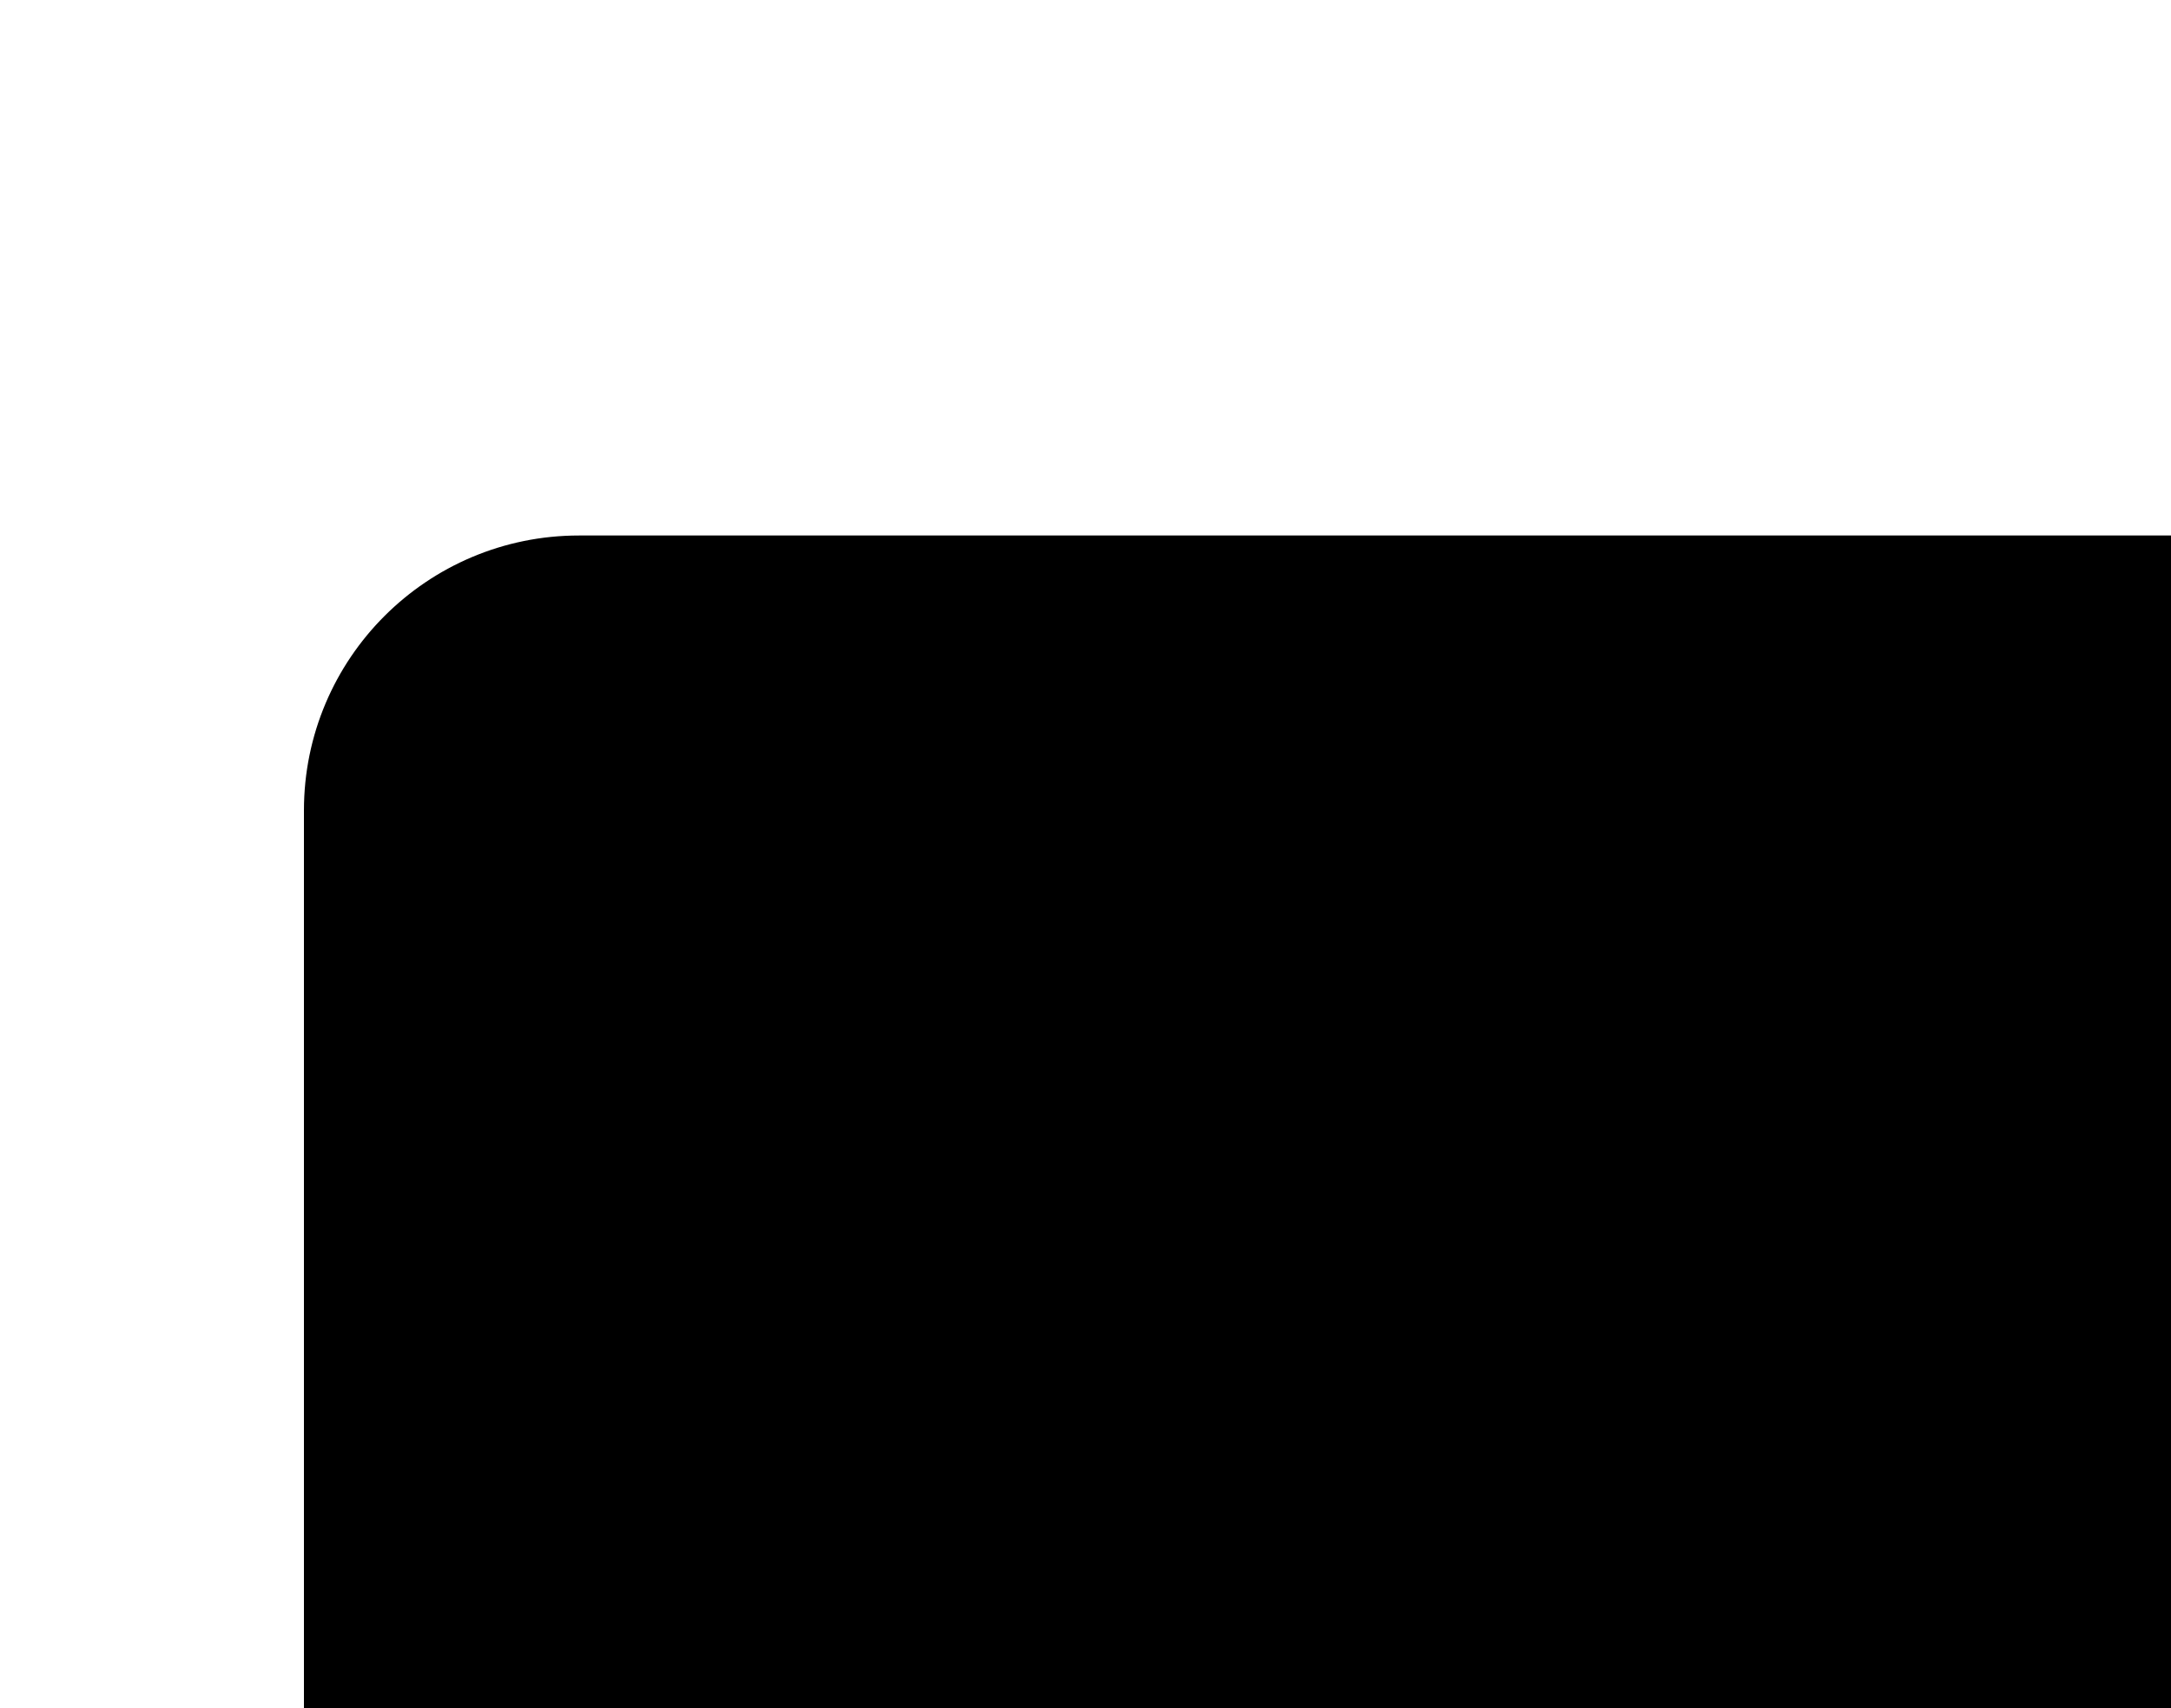
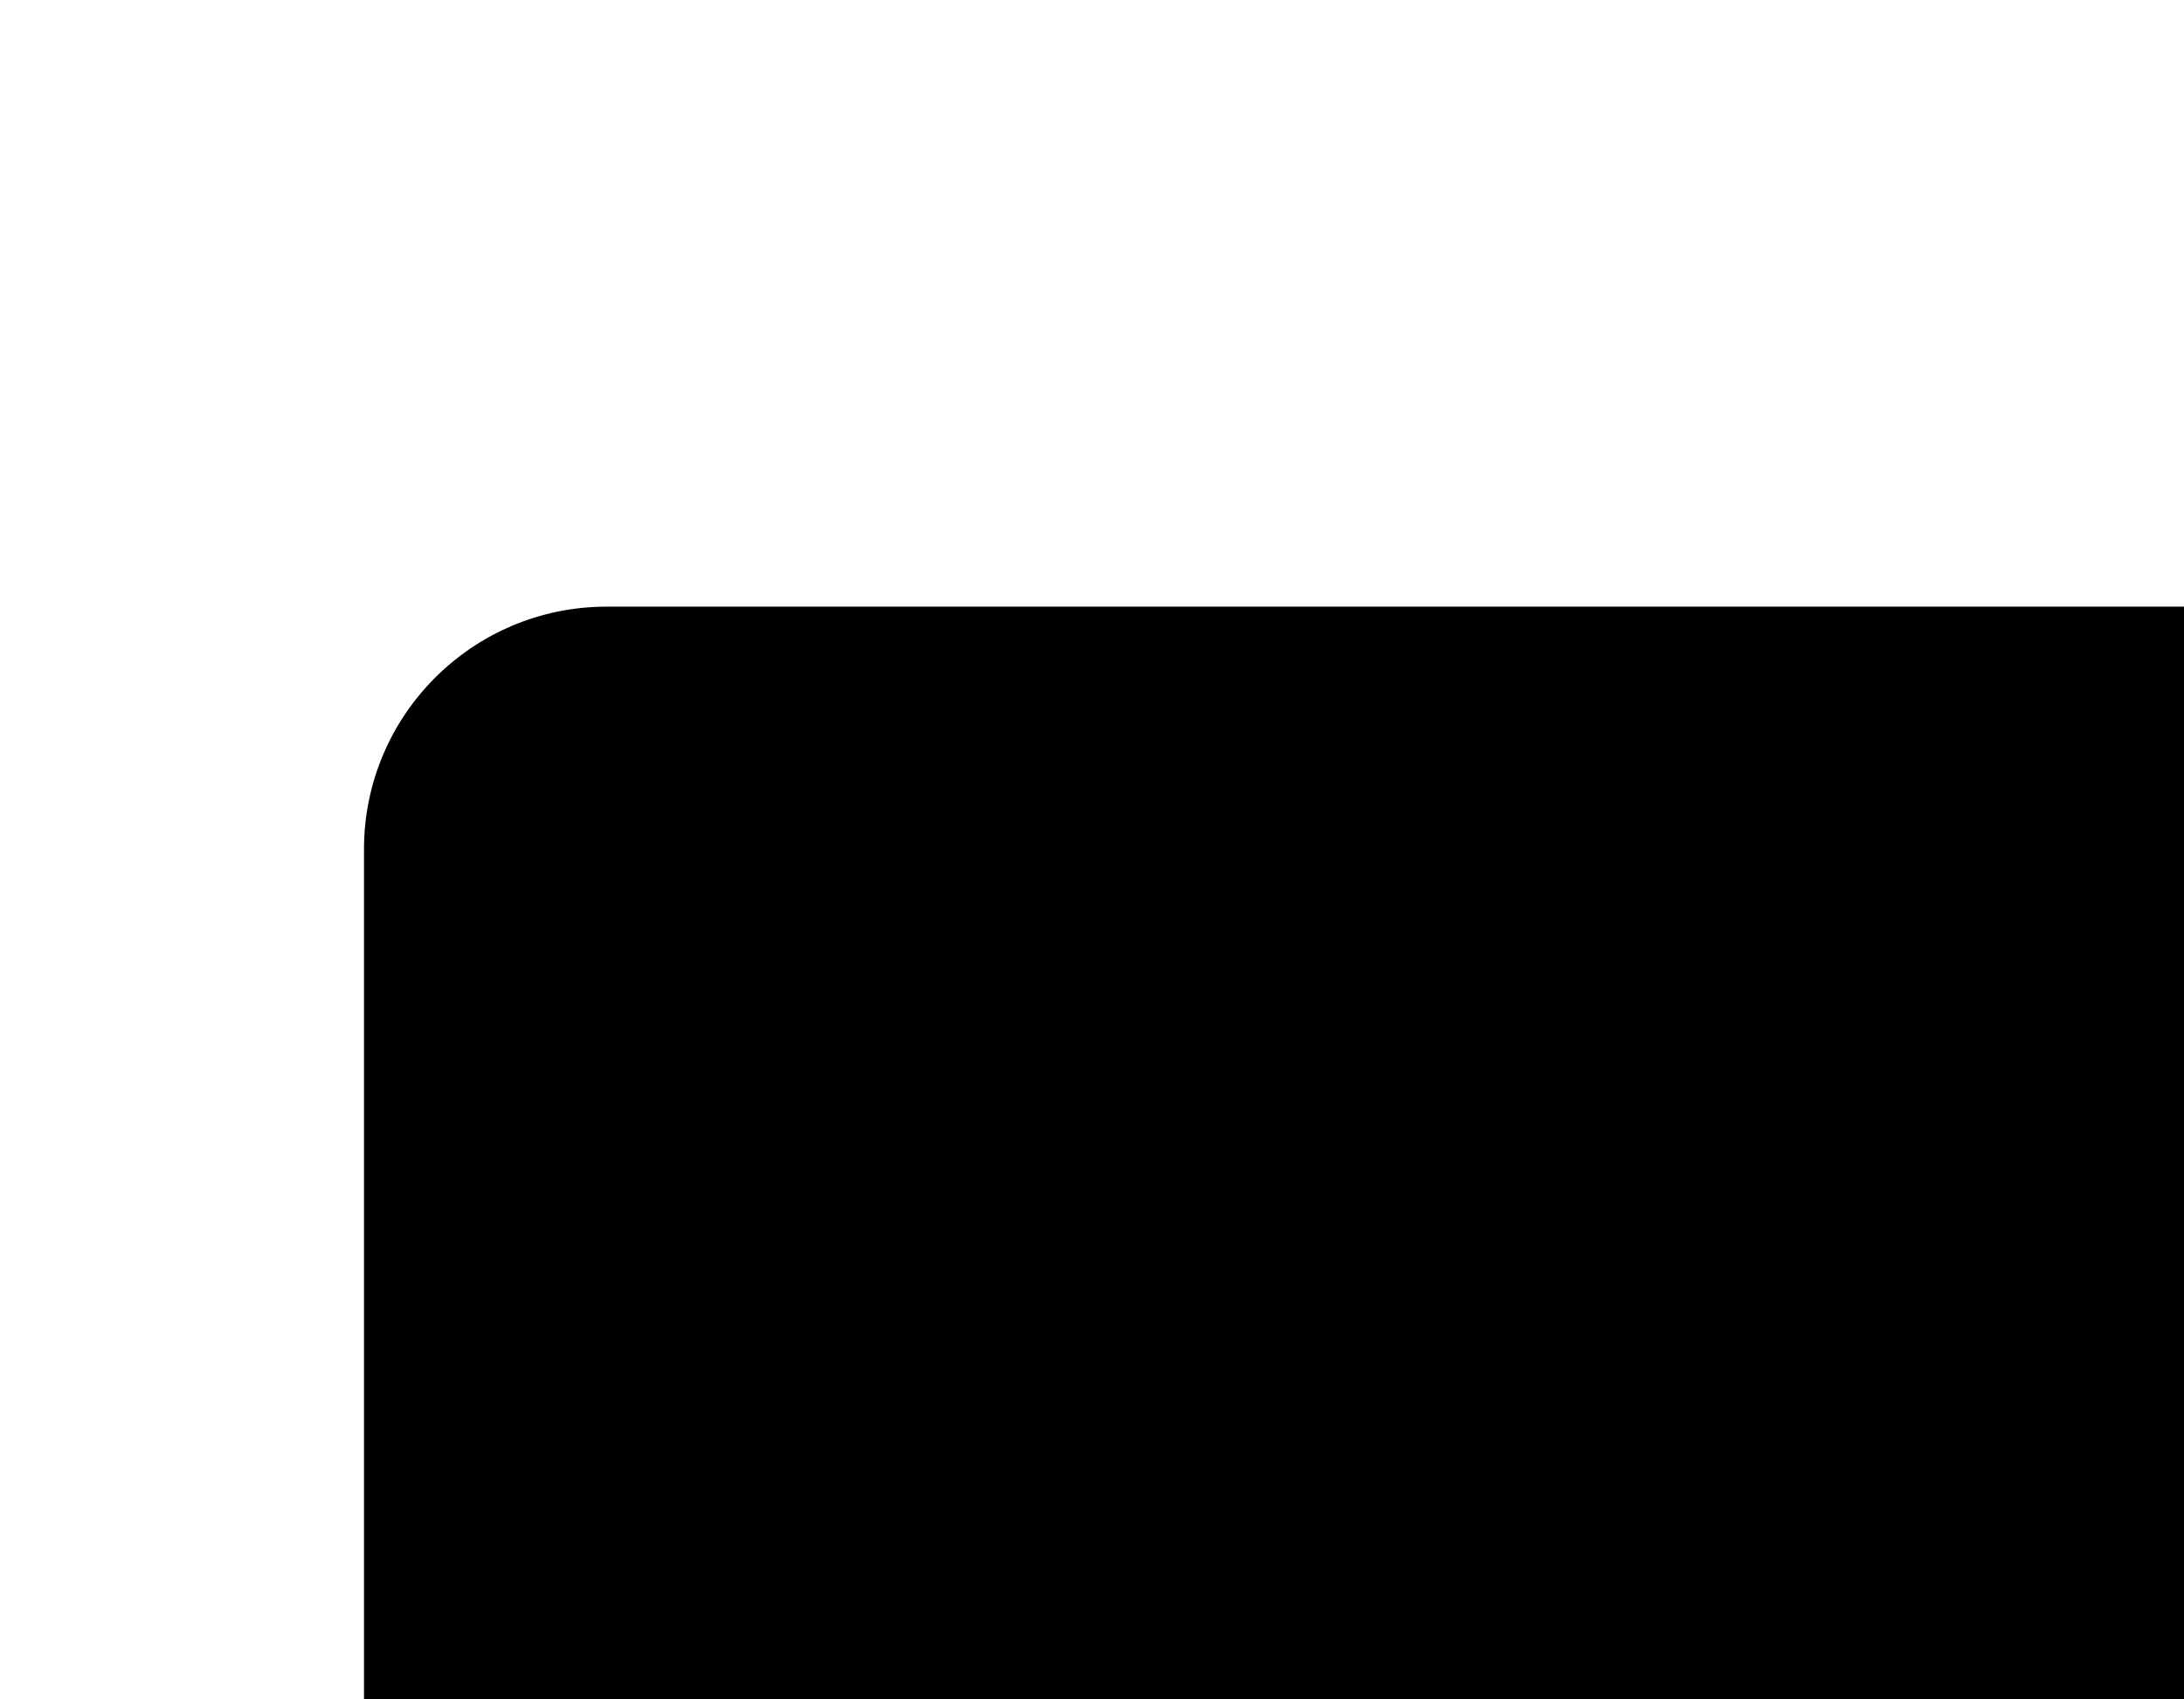
- <svg xmlns="http://www.w3.org/2000/svg" fill="currentColor">
-   <path d="M4 10.667L14.521 17.68C15.416 18.278 16.584 18.278 17.479 17.68L28 10.667M6.667 25.333H25.333C26.806 25.333 28 24.139 28 22.667V9.333C28 7.861 26.806 6.667 25.333 6.667H6.667C5.194 6.667 4 7.861 4 9.333V22.667C4 24.139 5.194 25.333 6.667 25.333Z" fill="currentColor" stroke="currentColor" stroke-linecap="round" stroke-linejoin="round" />
+ <svg xmlns="http://www.w3.org/2000/svg">
+   <path d="M4 10.667L14.521 17.68C15.416 18.278 16.584 18.278 17.479 17.68L28 10.667M6.667 25.333H25.333C26.806 25.333 28 24.139 28 22.667V9.333C28 7.861 26.806 6.667 25.333 6.667H6.667C5.194 6.667 4 7.861 4 9.333V22.667C4 24.139 5.194 25.333 6.667 25.333Z" stroke-linecap="round" stroke-linejoin="round" />
</svg>
